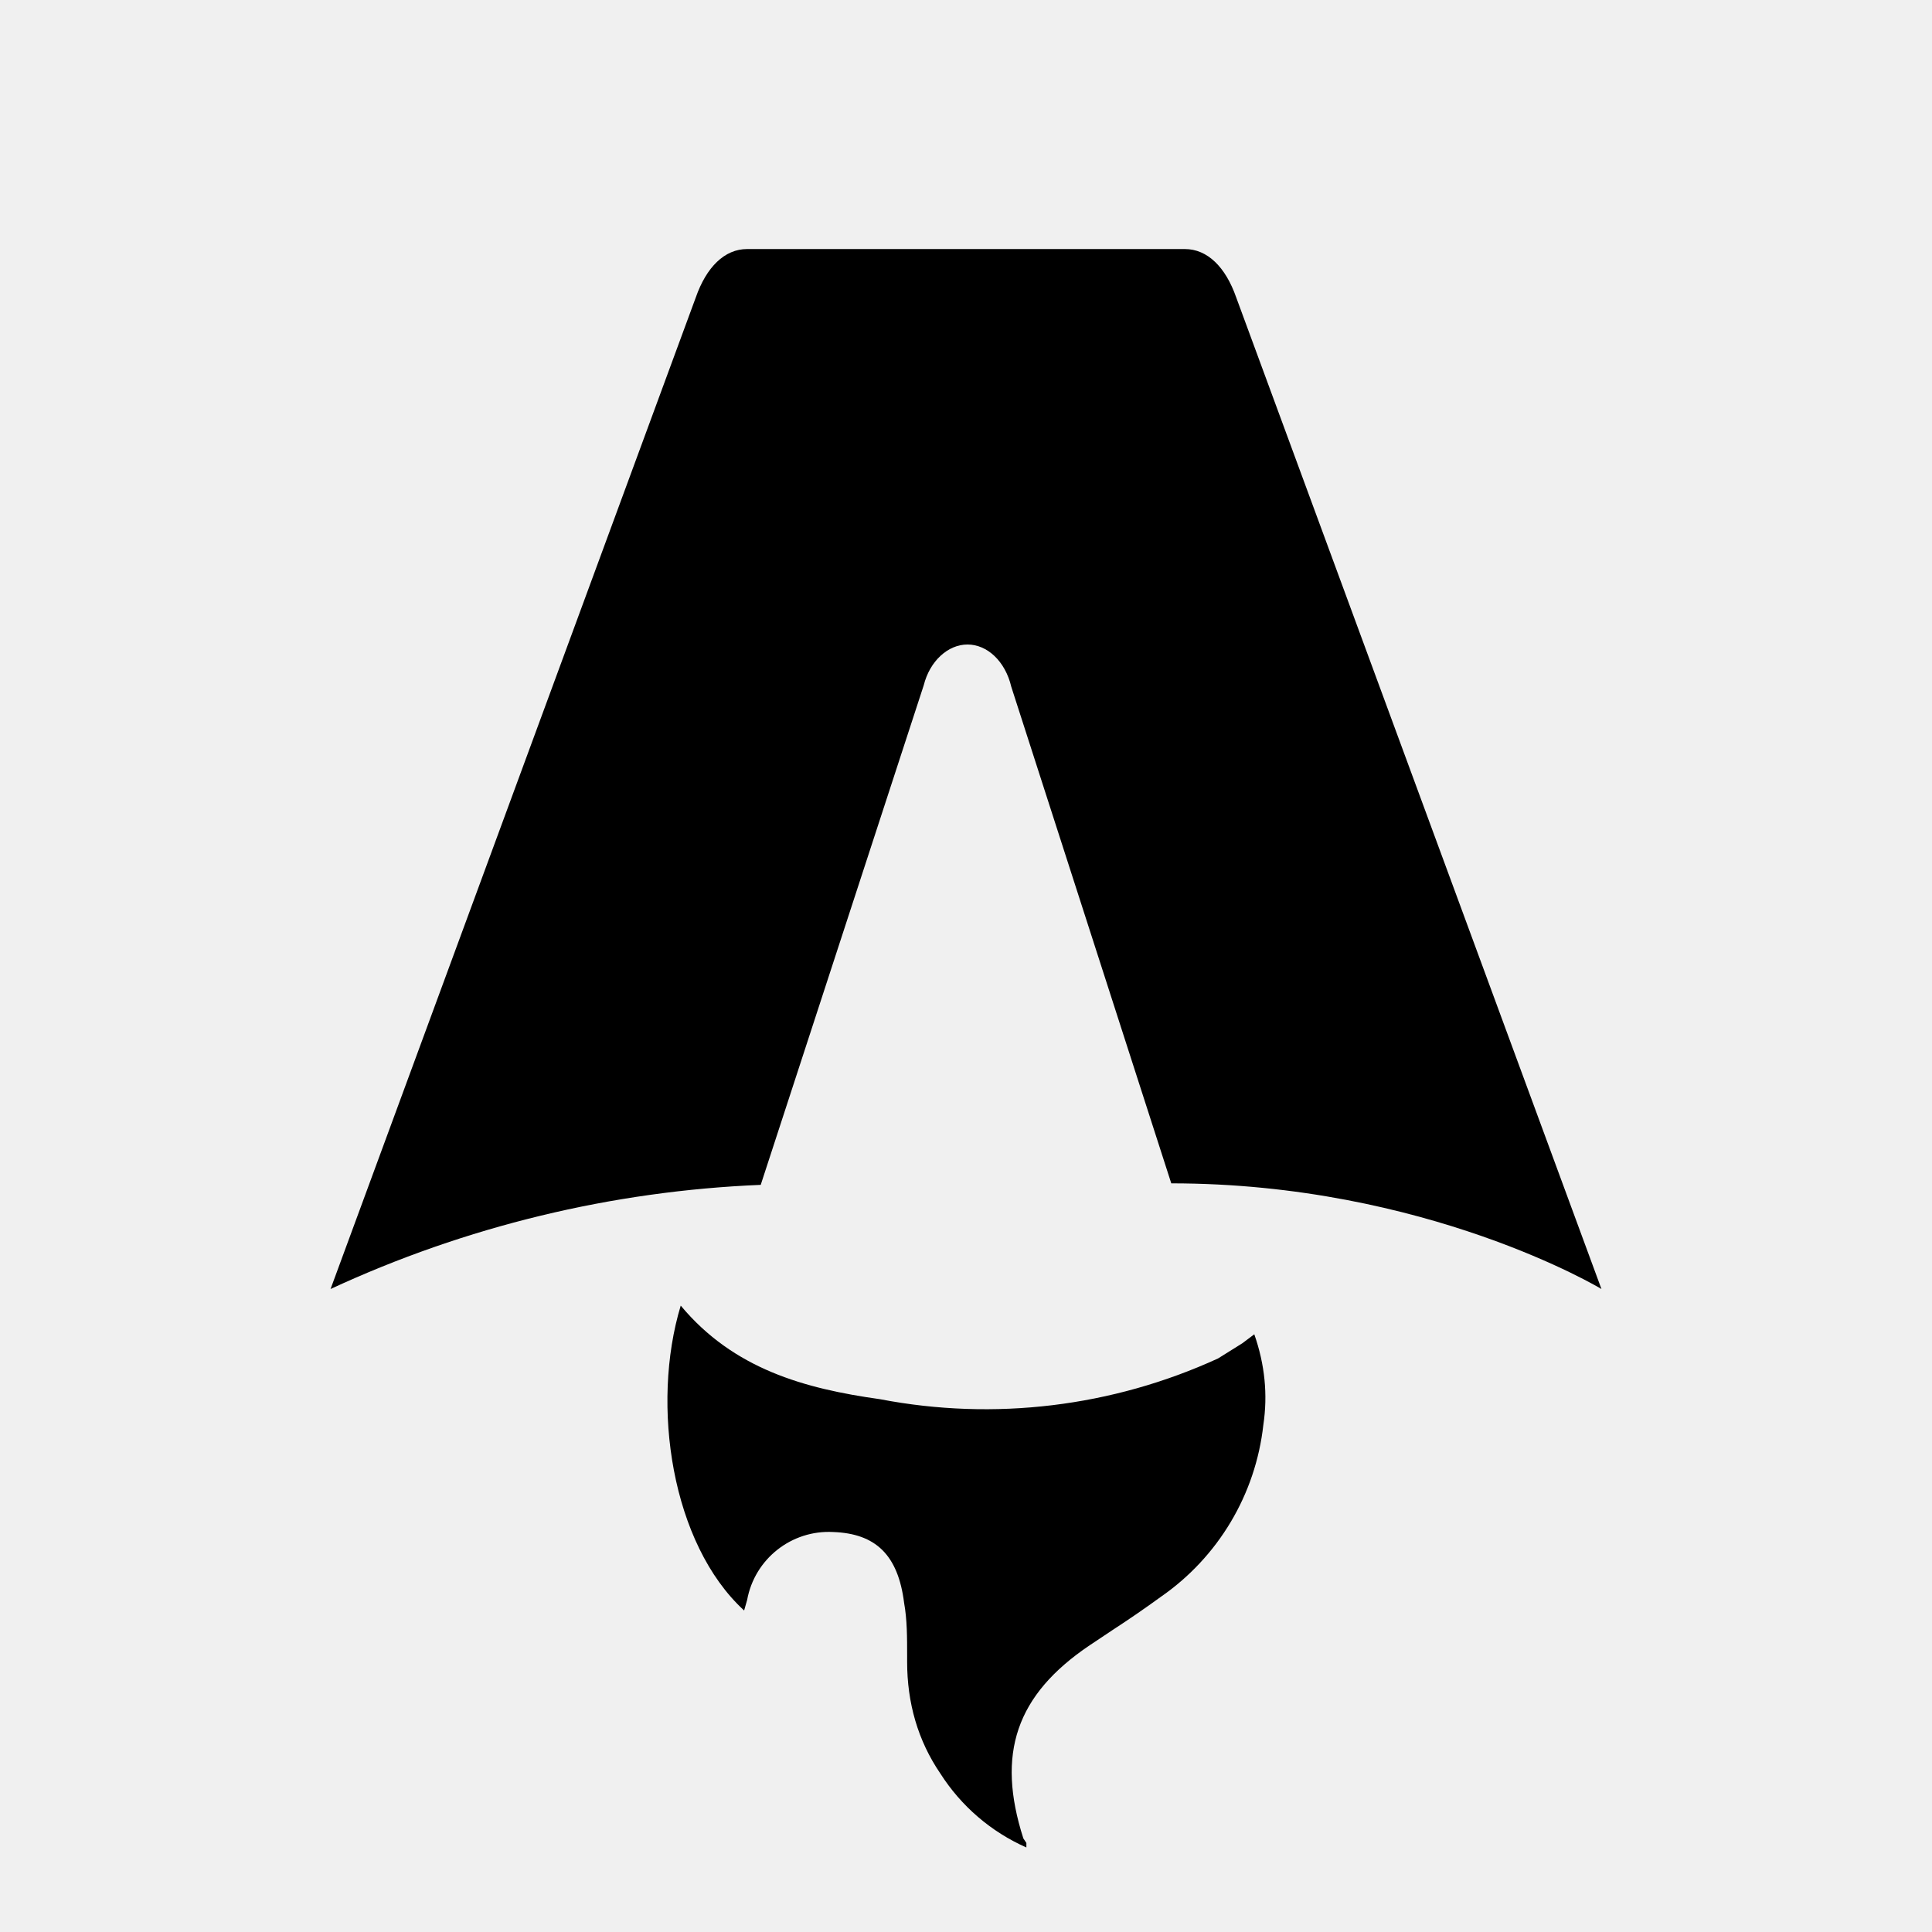
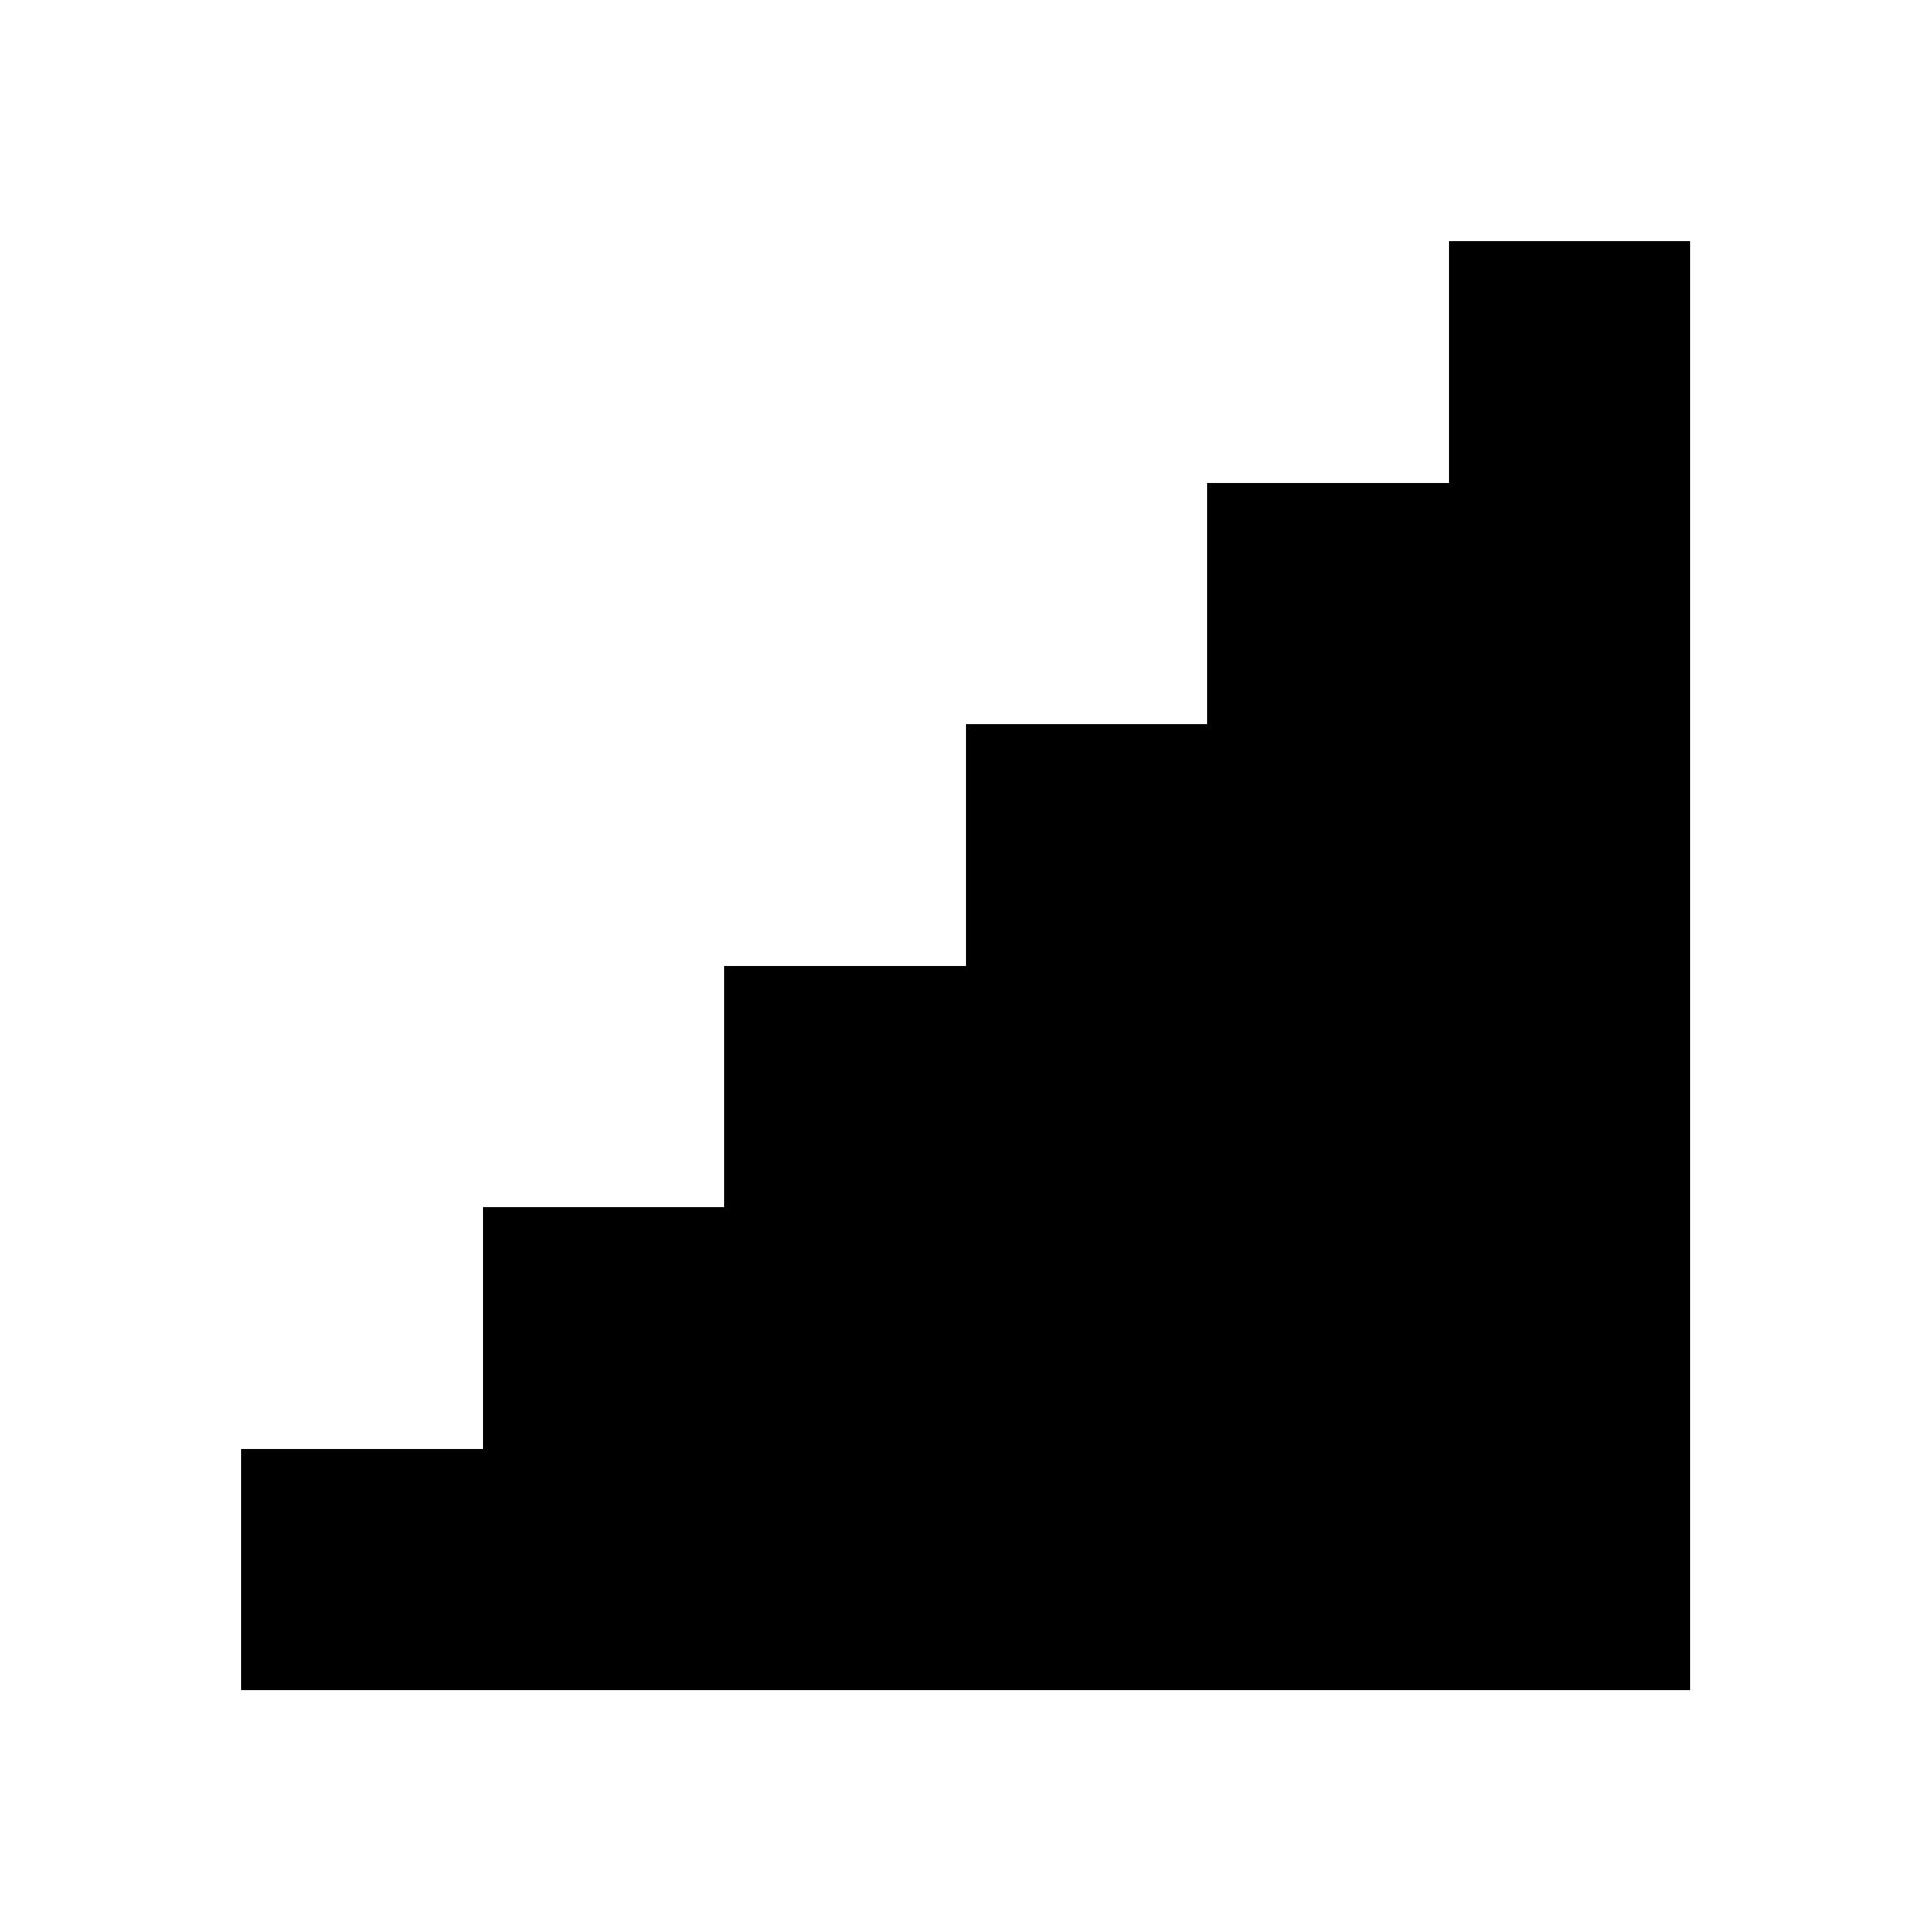
- <svg xmlns="http://www.w3.org/2000/svg" fill="none" viewBox="0 0 128 128">
-   <path d="M50.4 78.5a75.1 75.1 0 0 0-28.5 6.9l24.2-65.7c.7-2 1.9-3.2 3.4-3.2h29c1.5 0 2.7 1.2 3.4 3.2l24.2 65.7s-11.6-7-28.5-7L67 45.5c-.4-1.7-1.6-2.8-2.9-2.8-1.3 0-2.5 1.1-2.9 2.7L50.4 78.5Zm-1.1 28.2Zm-4.2-20.2c-2 6.6-.6 15.8 4.2 20.2a17.5 17.5 0 0 1 .2-.7 5.5 5.5 0 0 1 5.7-4.5c2.8.1 4.3 1.5 4.7 4.7.2 1.1.2 2.3.2 3.5v.4c0 2.7.7 5.2 2.2 7.4a13 13 0 0 0 5.7 4.9v-.3l-.2-.3c-1.8-5.6-.5-9.5 4.4-12.8l1.5-1a73 73 0 0 0 3.2-2.2 16 16 0 0 0 6.8-11.4c.3-2 .1-4-.6-6l-.8.6-1.6 1a37 37 0 0 1-22.4 2.7c-5-.7-9.7-2-13.2-6.2Z" />
-   <style>
-         path { fill: #000; }
-         @media (prefers-color-scheme: dark) {
-             path { fill: #FFF; }
-         }
-     </style>
+ <svg xmlns="http://www.w3.org/2000/svg" viewBox="0 0 8 8" shape-rendering="crispEdges">
+   <rect width="8" height="8" fill="#fff" />
+   <path fill="#000" d="M1 6h1v1H1zM2 5h1v2H2zM3 4h1v3H3zM4 3h1v4H4zM5 2h1v5H5zM6 1h1v6H6z" />
</svg>
